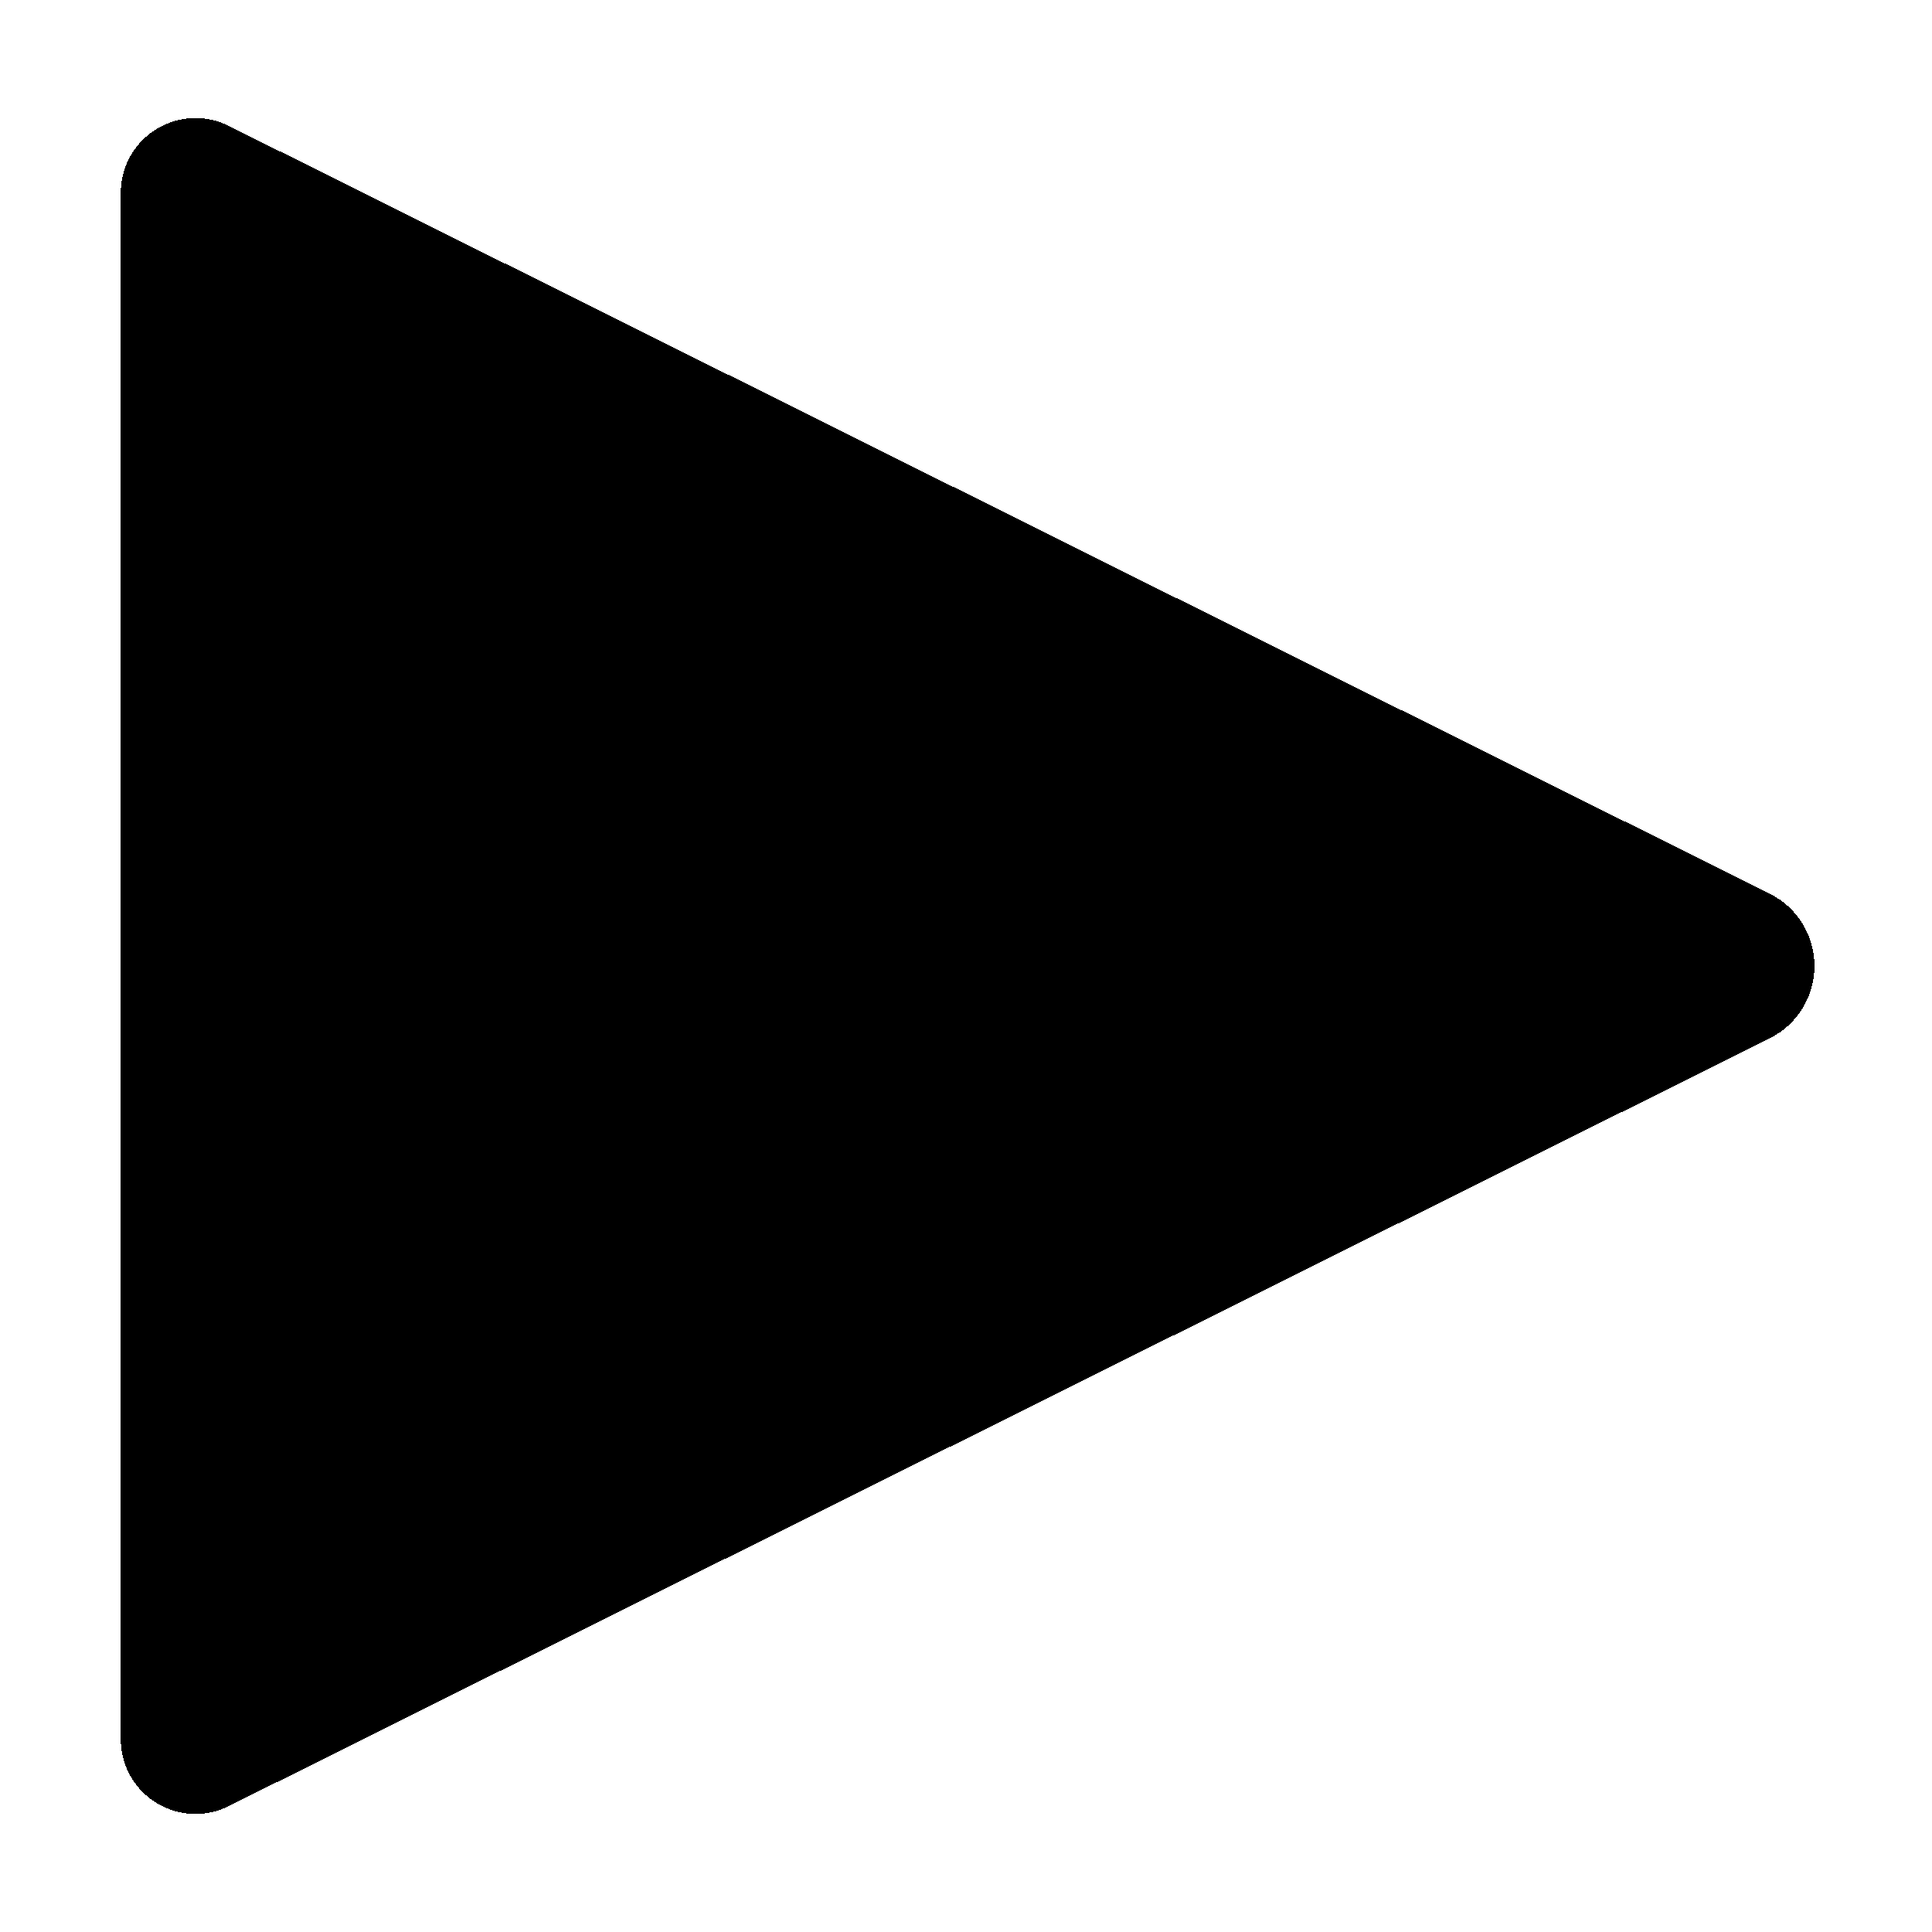
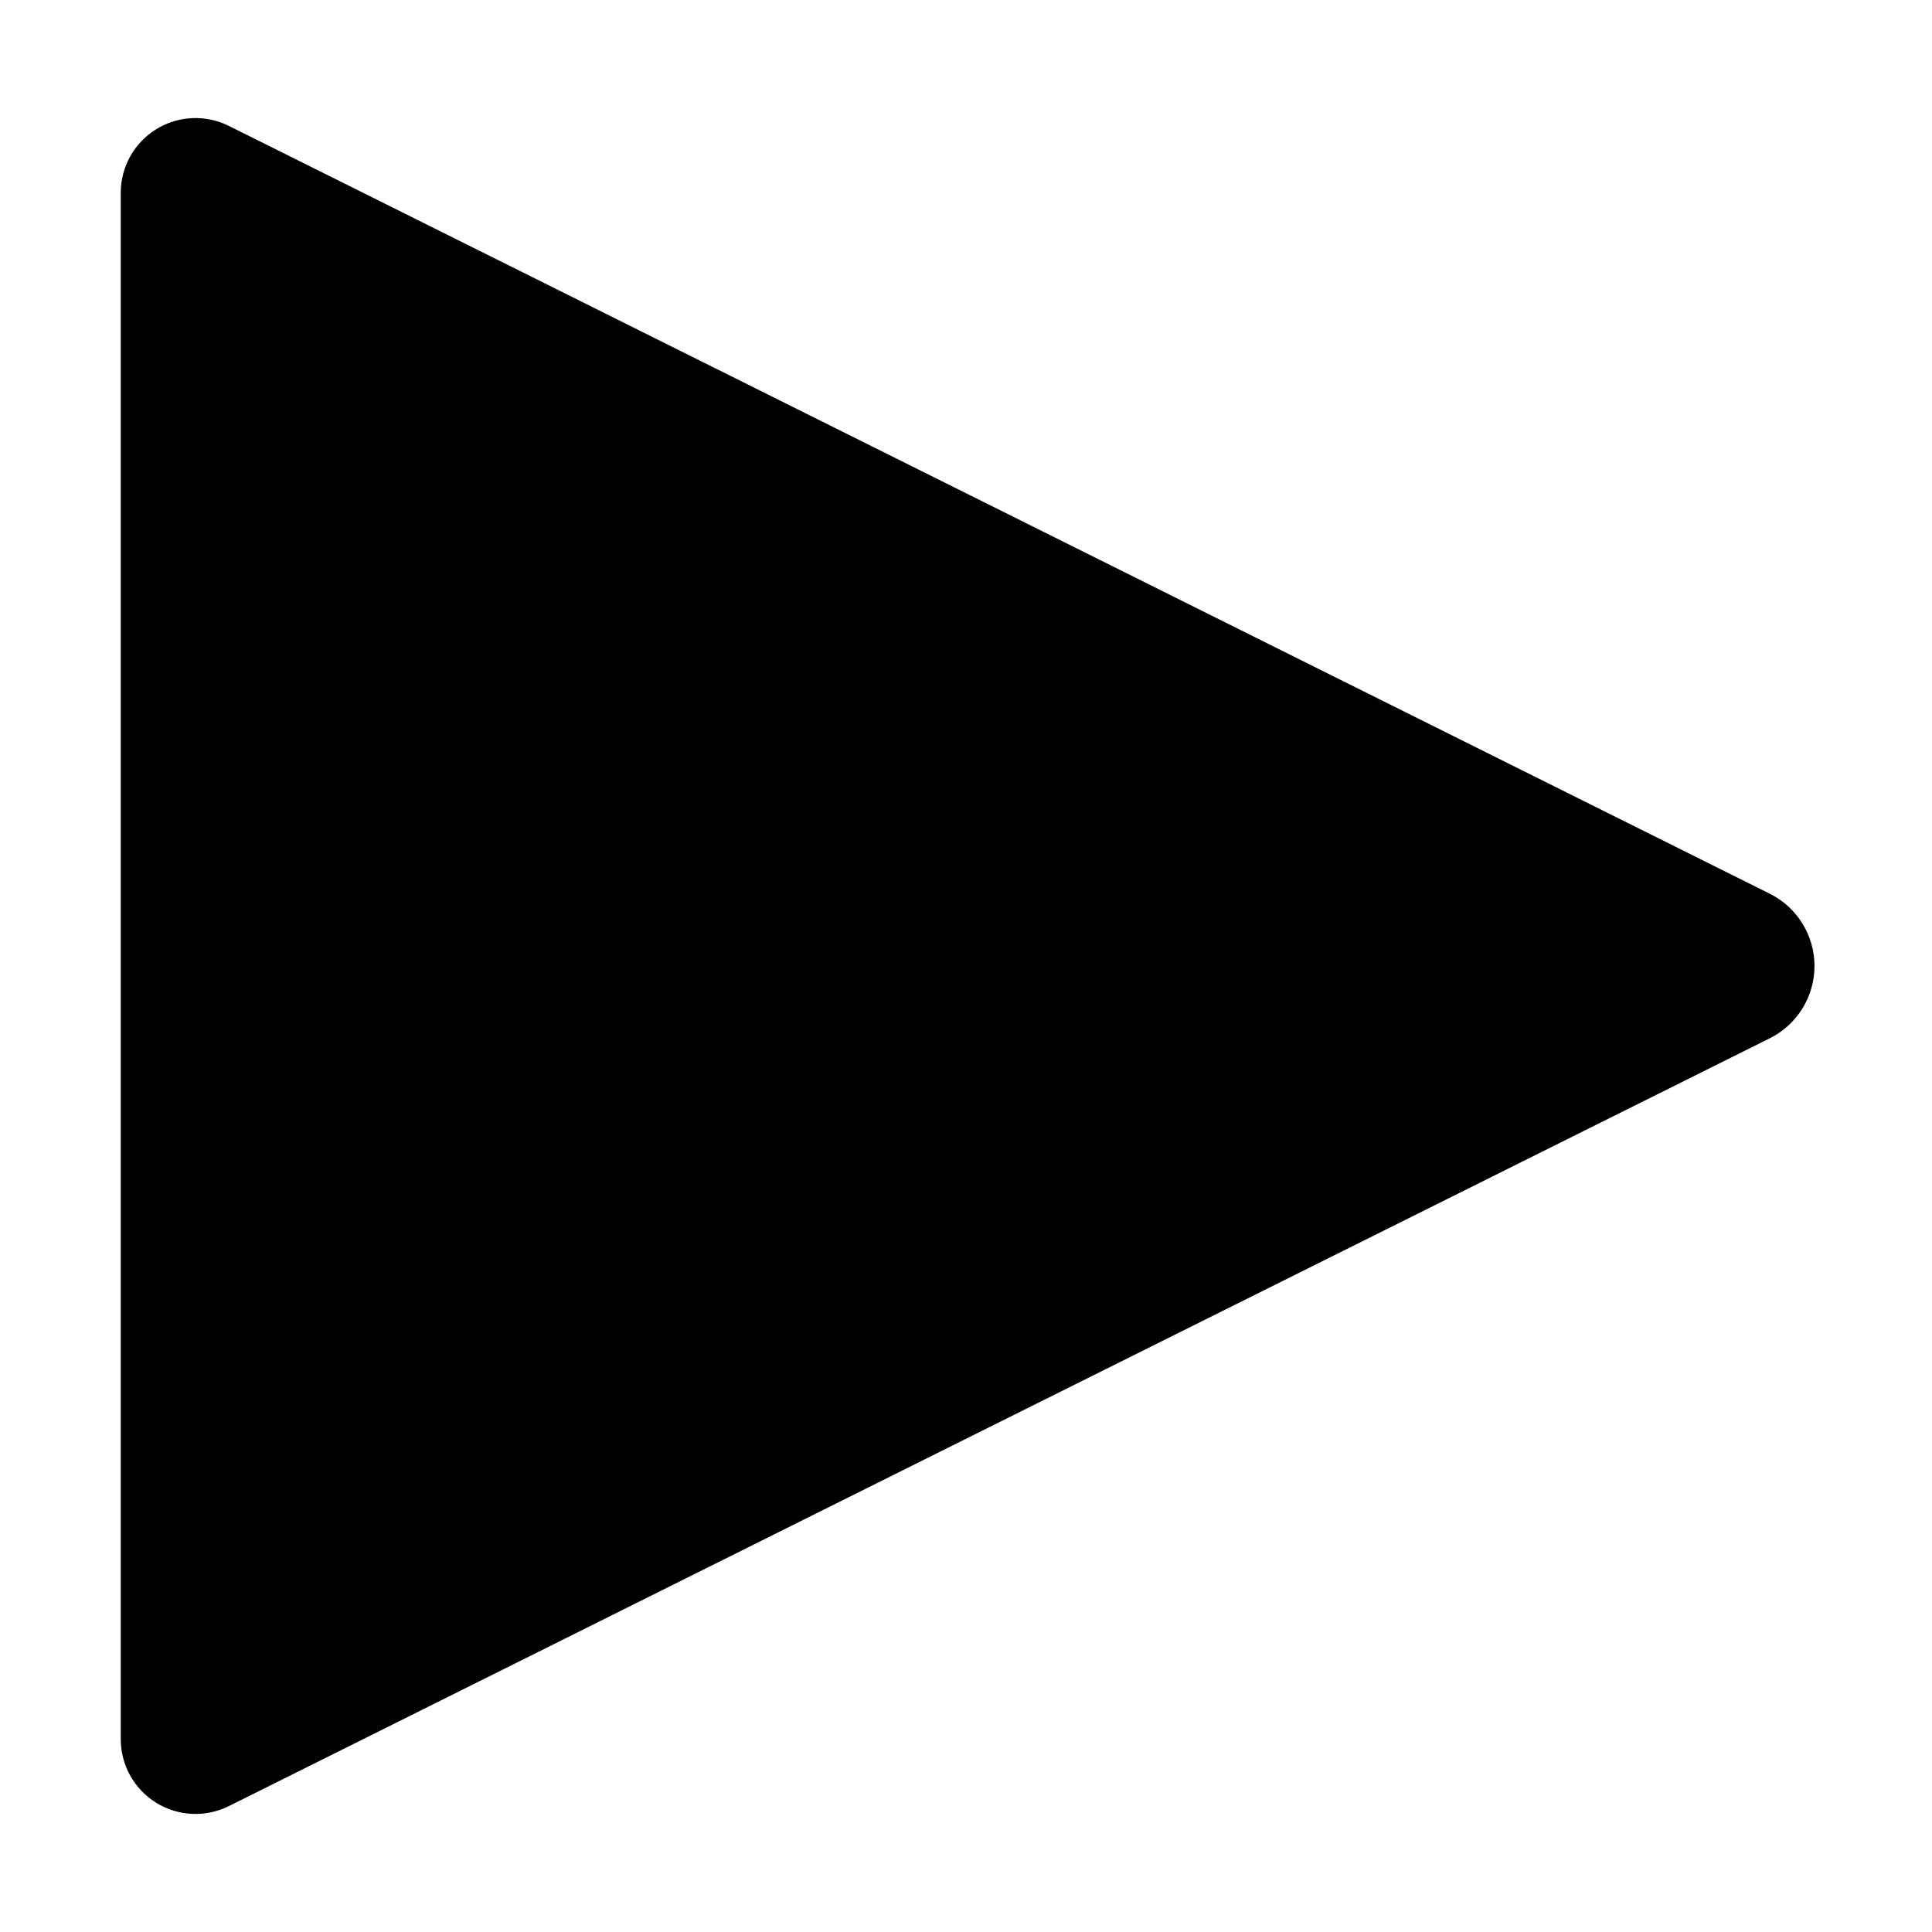
- <svg xmlns="http://www.w3.org/2000/svg" xmlns:xlink="http://www.w3.org/1999/xlink" width="16" height="16" id="svg2" version="1.1" shape-rendering="crispEdges">
+ <svg xmlns="http://www.w3.org/2000/svg" xmlns:xlink="http://www.w3.org/1999/xlink" width="16" height="16" id="svg2" version="1.1">
  <defs id="defs4">
    <linearGradient id="linearGradient5306">
      <stop style="stop-color:#ffffff;stop-opacity:0.099;" offset="0" id="stop5308" />
      <stop style="stop-color:#ffffff;stop-opacity:0;" offset="1" id="stop5310" />
    </linearGradient>
    <linearGradient id="linearGradient5290">
      <stop style="stop-color:#00ffff;stop-opacity:0.098;" offset="0" id="stop5292" />
      <stop id="stop6740" offset="0.5" style="stop-color:#00ff7f;stop-opacity:0.047;" />
      <stop style="stop-color:#00ff00;stop-opacity:0;" offset="1" id="stop5294" />
    </linearGradient>
    <linearGradient id="linearGradient5188">
      <stop style="stop-color:#64b5f6;stop-opacity:0.247;" offset="0" id="stop5198" />
      <stop style="stop-color:#64b5f6;stop-opacity:0;" offset="1" id="stop5192" />
    </linearGradient>
    <linearGradient id="linearGradient3975">
      <stop style="stop-color:#ff5555;stop-opacity:1;" offset="0" id="stop3977" />
    </linearGradient>
    <linearGradient id="linearGradient3969">
      <stop style="stop-color:#87cdde;stop-opacity:1;" offset="0" id="stop3971" />
    </linearGradient>
    <filter id="filter3945" x="0" y="6" width="1.2" style="color-interpolation-filters:sRGB">
      <feDiffuseLighting id="feDiffuseLighting3947" lighting-color="#fdfdfd" surfaceScale="121.495" diffuseConstant="28.448" />
    </filter>
    <filter id="filter3979" style="color-interpolation-filters:sRGB">
      <feFlood flood-opacity="0.2" flood-color="rgb(0,0,0)" result="flood" id="feFlood3981" />
      <feComposite in="flood" in2="SourceGraphic" operator="in" result="composite1" id="feComposite3983" />
      <feGaussianBlur stdDeviation="6" result="blur" id="feGaussianBlur3985" />
      <feOffset dx="0" dy="6" result="offset" id="feOffset3987" />
      <feComposite in="SourceGraphic" in2="offset" operator="over" result="fbSourceGraphic" id="feComposite3989" />
      <feColorMatrix result="fbSourceGraphicAlpha" in="fbSourceGraphic" values="0 0 0 -1 0 0 0 0 -1 0 0 0 0 -1 0 0 0 0 1 0" id="feColorMatrix3991" />
      <feFlood id="feFlood3993" flood-opacity="0.2" flood-color="rgb(0,0,0)" result="flood" in="fbSourceGraphic" />
      <feComposite id="feComposite3995" in2="fbSourceGraphic" in="flood" operator="in" result="composite1" />
      <feGaussianBlur id="feGaussianBlur3997" stdDeviation="6" result="blur" />
      <feOffset id="feOffset3999" dx="0" dy="6" result="offset" />
      <feComposite id="feComposite4001" in2="offset" in="fbSourceGraphic" operator="over" result="composite2" />
    </filter>
    <filter style="color-interpolation-filters:sRGB" id="filter3876">
      <feFlood flood-opacity="0.2" flood-color="rgb(0,0,0)" result="flood" id="feFlood3878" />
      <feComposite in="flood" in2="SourceGraphic" operator="in" result="composite1" id="feComposite3880" />
      <feGaussianBlur stdDeviation="6" result="blur" id="feGaussianBlur3882" />
      <feOffset dx="0" dy="6" result="offset" id="feOffset3884" />
      <feComposite in="SourceGraphic" in2="offset" operator="over" result="fbSourceGraphic" id="feComposite3886" />
      <feColorMatrix result="fbSourceGraphicAlpha" in="fbSourceGraphic" values="0 0 0 -1 0 0 0 0 -1 0 0 0 0 -1 0 0 0 0 1 0" id="feColorMatrix3888" />
      <feFlood id="feFlood3890" flood-opacity="0.397" flood-color="rgb(0,0,0)" result="flood" in="fbSourceGraphic" />
      <feComposite id="feComposite3892" in2="fbSourceGraphic" in="flood" operator="in" result="composite1" />
      <feGaussianBlur id="feGaussianBlur3894" stdDeviation="19.2" result="blur" />
      <feOffset id="feOffset3896" dx="0" dy="6" result="offset" />
      <feComposite id="feComposite3898" in2="offset" in="fbSourceGraphic" operator="over" result="fbSourceGraphic" />
      <feColorMatrix result="fbSourceGraphicAlpha" in="fbSourceGraphic" values="0 0 0 -1 0 0 0 0 -1 0 0 0 0 -1 0 0 0 0 1 0" id="feColorMatrix3900" />
      <feFlood id="feFlood3902" flood-opacity="0.8" flood-color="rgb(0,0,0)" result="flood" in="fbSourceGraphic" />
      <feComposite id="feComposite3904" in2="fbSourceGraphic" in="flood" operator="in" result="composite1" />
      <feGaussianBlur id="feGaussianBlur3906" stdDeviation="19.2" result="blur" />
      <feOffset id="feOffset3908" dx="0" dy="6" result="offset" />
      <feComposite id="feComposite3910" in2="offset" in="fbSourceGraphic" operator="over" result="fbSourceGraphic" />
      <feColorMatrix result="fbSourceGraphicAlpha" in="fbSourceGraphic" values="0 0 0 -1 0 0 0 0 -1 0 0 0 0 -1 0 0 0 0 1 0" id="feColorMatrix3912" />
      <feFlood id="feFlood3914" flood-opacity="0.8" flood-color="rgb(0,0,0)" result="flood" in="fbSourceGraphic" />
      <feComposite id="feComposite3916" in2="fbSourceGraphic" in="flood" operator="in" result="composite1" />
      <feGaussianBlur id="feGaussianBlur3918" stdDeviation="26.1" result="blur" />
      <feOffset id="feOffset3920" dx="0" dy="6" result="offset" />
      <feComposite id="feComposite3922" in2="offset" in="fbSourceGraphic" operator="over" result="fbSourceGraphic" />
      <feColorMatrix result="fbSourceGraphicAlpha" in="fbSourceGraphic" values="0 0 0 -1 0 0 0 0 -1 0 0 0 0 -1 0 0 0 0 1 0" id="feColorMatrix3924" />
      <feFlood id="feFlood3926" flood-opacity="0.8" flood-color="rgb(0,0,0)" result="flood" in="fbSourceGraphic" />
      <feComposite id="feComposite3928" in2="fbSourceGraphic" in="flood" operator="in" result="composite1" />
      <feGaussianBlur id="feGaussianBlur3930" stdDeviation="35.7" result="blur" />
      <feOffset id="feOffset3932" dx="0" dy="6" result="offset" />
      <feComposite id="feComposite3934" in2="offset" in="fbSourceGraphic" operator="over" result="fbSourceGraphic" />
      <feColorMatrix result="fbSourceGraphicAlpha" in="fbSourceGraphic" values="0 0 0 -1 0 0 0 0 -1 0 0 0 0 -1 0 0 0 0 1 0" id="feColorMatrix3936" />
      <feFlood id="feFlood3938" flood-opacity="0.8" flood-color="rgb(0,0,0)" result="flood" in="fbSourceGraphic" />
      <feComposite id="feComposite3940" in2="fbSourceGraphic" in="flood" operator="in" result="composite1" />
      <feGaussianBlur id="feGaussianBlur3942" stdDeviation="6" result="blur" />
      <feOffset id="feOffset3944" dx="0" dy="6" result="offset" />
      <feComposite id="feComposite3946" in2="offset" in="fbSourceGraphic" operator="over" result="fbSourceGraphic" />
      <feColorMatrix result="fbSourceGraphicAlpha" in="fbSourceGraphic" values="0 0 0 -1 0 0 0 0 -1 0 0 0 0 -1 0 0 0 0 1 0" id="feColorMatrix3948" />
      <feFlood id="feFlood3950" flood-opacity="0.8" flood-color="rgb(0,0,0)" result="flood" in="fbSourceGraphic" />
      <feComposite id="feComposite3952" in2="fbSourceGraphic" in="flood" operator="in" result="composite1" />
      <feGaussianBlur id="feGaussianBlur3954" stdDeviation="21.7" result="blur" />
      <feOffset id="feOffset3956" dx="0" dy="6" result="offset" />
      <feComposite id="feComposite3958" in2="offset" in="fbSourceGraphic" operator="over" result="fbSourceGraphic" />
      <feColorMatrix result="fbSourceGraphicAlpha" in="fbSourceGraphic" values="0 0 0 -1 0 0 0 0 -1 0 0 0 0 -1 0 0 0 0 1 0" id="feColorMatrix3960" />
      <feFlood id="feFlood3962" flood-opacity="0.8" flood-color="rgb(0,0,0)" result="flood" in="fbSourceGraphic" />
      <feComposite id="feComposite3964" in2="fbSourceGraphic" in="flood" operator="in" result="composite1" />
      <feGaussianBlur id="feGaussianBlur3966" stdDeviation="21.7" result="blur" />
      <feOffset id="feOffset3968" dx="0" dy="1.9" result="offset" />
      <feComposite id="feComposite3970" in2="offset" in="fbSourceGraphic" operator="over" result="fbSourceGraphic" />
      <feColorMatrix result="fbSourceGraphicAlpha" in="fbSourceGraphic" values="0 0 0 -1 0 0 0 0 -1 0 0 0 0 -1 0 0 0 0 1 0" id="feColorMatrix3972" />
      <feFlood id="feFlood3974" flood-opacity="0.8" flood-color="rgb(0,0,0)" result="flood" in="fbSourceGraphic" />
      <feComposite id="feComposite3976" in2="fbSourceGraphic" in="flood" operator="in" result="composite1" />
      <feGaussianBlur id="feGaussianBlur3978" stdDeviation="21.7" result="blur" />
      <feOffset id="feOffset3980" dx="3.6" dy="1.9" result="offset" />
      <feComposite id="feComposite3982" in2="offset" in="fbSourceGraphic" operator="over" result="fbSourceGraphic" />
      <feColorMatrix result="fbSourceGraphicAlpha" in="fbSourceGraphic" values="0 0 0 -1 0 0 0 0 -1 0 0 0 0 -1 0 0 0 0 1 0" id="feColorMatrix3984" />
      <feFlood id="feFlood3986" flood-opacity="0.8" flood-color="rgb(0,0,0)" result="flood" in="fbSourceGraphic" />
      <feComposite id="feComposite3988" in2="fbSourceGraphic" in="flood" operator="in" result="composite1" />
      <feGaussianBlur id="feGaussianBlur3990" stdDeviation="21.7" result="blur" />
      <feOffset id="feOffset3992" dx="9.6" dy="1.9" result="offset" />
      <feComposite id="feComposite3994" in2="offset" in="fbSourceGraphic" operator="over" result="fbSourceGraphic" />
      <feColorMatrix result="fbSourceGraphicAlpha" in="fbSourceGraphic" values="0 0 0 -1 0 0 0 0 -1 0 0 0 0 -1 0 0 0 0 1 0" id="feColorMatrix3996" />
      <feFlood id="feFlood3998" flood-opacity="0.8" flood-color="rgb(0,0,0)" result="flood" in="fbSourceGraphic" />
      <feComposite id="feComposite4000" in2="fbSourceGraphic" in="flood" operator="in" result="composite1" />
      <feGaussianBlur id="feGaussianBlur4002" stdDeviation="21.7" result="blur" />
      <feOffset id="feOffset4004" dx="1.2" dy="1.9" result="offset" />
      <feComposite id="feComposite4006" in2="offset" in="fbSourceGraphic" operator="over" result="fbSourceGraphic" />
      <feColorMatrix result="fbSourceGraphicAlpha" in="fbSourceGraphic" values="0 0 0 -1 0 0 0 0 -1 0 0 0 0 -1 0 0 0 0 1 0" id="feColorMatrix4008" />
      <feFlood id="feFlood4010" flood-opacity="0.8" flood-color="rgb(0,0,0)" result="flood" in="fbSourceGraphic" />
      <feComposite id="feComposite4012" in2="fbSourceGraphic" in="flood" operator="in" result="composite1" />
      <feGaussianBlur id="feGaussianBlur4014" stdDeviation="21.7" result="blur" />
      <feOffset id="feOffset4016" dx="-1.4" dy="1.9" result="offset" />
      <feComposite id="feComposite4018" in2="offset" in="fbSourceGraphic" operator="over" result="fbSourceGraphic" />
      <feColorMatrix result="fbSourceGraphicAlpha" in="fbSourceGraphic" values="0 0 0 -1 0 0 0 0 -1 0 0 0 0 -1 0 0 0 0 1 0" id="feColorMatrix4020" />
      <feFlood id="feFlood4022" flood-opacity="0.8" flood-color="rgb(0,0,0)" result="flood" in="fbSourceGraphic" />
      <feComposite id="feComposite4024" in2="fbSourceGraphic" in="flood" operator="in" result="composite1" />
      <feGaussianBlur id="feGaussianBlur4026" stdDeviation="21.7" result="blur" />
      <feOffset id="feOffset4028" dx="0.3" dy="1.9" result="offset" />
      <feComposite id="feComposite4030" in2="offset" in="fbSourceGraphic" operator="over" result="fbSourceGraphic" />
      <feColorMatrix result="fbSourceGraphicAlpha" in="fbSourceGraphic" values="0 0 0 -1 0 0 0 0 -1 0 0 0 0 -1 0 0 0 0 1 0" id="feColorMatrix4032" />
      <feFlood id="feFlood4034" flood-opacity="0.8" flood-color="rgb(0,0,0)" result="flood" in="fbSourceGraphic" />
      <feComposite id="feComposite4036" in2="fbSourceGraphic" in="flood" operator="in" result="composite1" />
      <feGaussianBlur id="feGaussianBlur4038" stdDeviation="21.7" result="blur" />
      <feOffset id="feOffset4040" dx="-8.04912e-16" dy="1.9" result="offset" />
      <feComposite id="feComposite4042" in2="offset" in="fbSourceGraphic" operator="over" result="fbSourceGraphic" />
      <feColorMatrix result="fbSourceGraphicAlpha" in="fbSourceGraphic" values="0 0 0 -1 0 0 0 0 -1 0 0 0 0 -1 0 0 0 0 1 0" id="feColorMatrix4044" />
      <feFlood id="feFlood4046" flood-opacity="0.8" flood-color="rgb(0,0,0)" result="flood" in="fbSourceGraphic" />
      <feComposite id="feComposite4048" in2="fbSourceGraphic" in="flood" operator="in" result="composite1" />
      <feGaussianBlur id="feGaussianBlur4050" stdDeviation="21.7" result="blur" />
      <feOffset id="feOffset4052" dx="-8.04912e-16" dy="3.6" result="offset" />
      <feComposite id="feComposite4054" in2="offset" in="fbSourceGraphic" operator="over" result="fbSourceGraphic" />
      <feColorMatrix result="fbSourceGraphicAlpha" in="fbSourceGraphic" values="0 0 0 -1 0 0 0 0 -1 0 0 0 0 -1 0 0 0 0 1 0" id="feColorMatrix4056" />
      <feFlood id="feFlood4058" flood-opacity="0.8" flood-color="rgb(0,0,0)" result="flood" in="fbSourceGraphic" />
      <feComposite id="feComposite4060" in2="fbSourceGraphic" in="flood" operator="in" result="composite1" />
      <feGaussianBlur id="feGaussianBlur4062" stdDeviation="6" result="blur" />
      <feOffset id="feOffset4064" dx="-8.04912e-16" dy="3.6" result="offset" />
      <feComposite id="feComposite4066" in2="offset" in="fbSourceGraphic" operator="over" result="fbSourceGraphic" />
      <feColorMatrix result="fbSourceGraphicAlpha" in="fbSourceGraphic" values="0 0 0 -1 0 0 0 0 -1 0 0 0 0 -1 0 0 0 0 1 0" id="feColorMatrix4080" />
      <feFlood id="feFlood4082" flood-opacity="0.8" flood-color="rgb(0,0,0)" result="flood" in="fbSourceGraphic" />
      <feComposite id="feComposite4084" in2="fbSourceGraphic" in="flood" operator="in" result="composite1" />
      <feGaussianBlur id="feGaussianBlur4086" stdDeviation="6" result="blur" />
      <feOffset id="feOffset4088" dx="-8.04912e-16" dy="3.6" result="offset" />
      <feComposite id="feComposite4090" in2="offset" in="fbSourceGraphic" operator="over" result="fbSourceGraphic" />
      <feColorMatrix result="fbSourceGraphicAlpha" in="fbSourceGraphic" values="0 0 0 -1 0 0 0 0 -1 0 0 0 0 -1 0 0 0 0 1 0" id="feColorMatrix4092" />
      <feFlood id="feFlood4094" flood-opacity="0.8" flood-color="rgb(0,0,0)" result="flood" in="fbSourceGraphic" />
      <feComposite id="feComposite4096" in2="fbSourceGraphic" in="flood" operator="in" result="composite1" />
      <feGaussianBlur id="feGaussianBlur4098" stdDeviation="6" result="blur" />
      <feOffset id="feOffset4100" dx="-8.04912e-16" dy="7.7" result="offset" />
      <feComposite id="feComposite4102" in2="offset" in="fbSourceGraphic" operator="over" result="fbSourceGraphic" />
      <feColorMatrix result="fbSourceGraphicAlpha" in="fbSourceGraphic" values="0 0 0 -1 0 0 0 0 -1 0 0 0 0 -1 0 0 0 0 1 0" id="feColorMatrix4104" />
      <feFlood id="feFlood4106" flood-opacity="0.8" flood-color="rgb(0,0,0)" result="flood" in="fbSourceGraphic" />
      <feComposite id="feComposite4108" in2="fbSourceGraphic" in="flood" operator="in" result="composite1" />
      <feGaussianBlur id="feGaussianBlur4110" stdDeviation="6" result="blur" />
      <feOffset id="feOffset4112" dx="-8.04912e-16" dy="11.6" result="offset" />
      <feComposite id="feComposite4114" in2="offset" in="fbSourceGraphic" operator="over" result="fbSourceGraphic" />
      <feColorMatrix result="fbSourceGraphicAlpha" in="fbSourceGraphic" values="0 0 0 -1 0 0 0 0 -1 0 0 0 0 -1 0 0 0 0 1 0" id="feColorMatrix4116" />
      <feFlood id="feFlood4118" flood-opacity="0.5" flood-color="rgb(0,0,0)" result="flood" in="fbSourceGraphic" />
      <feComposite id="feComposite4120" in2="fbSourceGraphic" in="flood" operator="in" result="composite1" />
      <feGaussianBlur id="feGaussianBlur4122" stdDeviation="6" result="blur" />
      <feOffset id="feOffset4124" dx="-8.04912e-16" dy="11.6" result="offset" />
      <feComposite id="feComposite4126" in2="offset" in="fbSourceGraphic" operator="over" result="fbSourceGraphic" />
      <feColorMatrix result="fbSourceGraphicAlpha" in="fbSourceGraphic" values="0 0 0 -1 0 0 0 0 -1 0 0 0 0 -1 0 0 0 0 1 0" id="feColorMatrix4128" />
      <feFlood id="feFlood4130" flood-opacity="0.3" flood-color="rgb(0,0,0)" result="flood" in="fbSourceGraphic" />
      <feComposite id="feComposite4132" in2="fbSourceGraphic" in="flood" operator="in" result="composite1" />
      <feGaussianBlur id="feGaussianBlur4134" stdDeviation="6" result="blur" />
      <feOffset id="feOffset4136" dx="-8.04912e-16" dy="11.6" result="offset" />
      <feComposite id="feComposite4138" in2="offset" in="fbSourceGraphic" operator="over" result="fbSourceGraphic" />
      <feColorMatrix result="fbSourceGraphicAlpha" in="fbSourceGraphic" values="0 0 0 -1 0 0 0 0 -1 0 0 0 0 -1 0 0 0 0 1 0" id="feColorMatrix4140" />
      <feFlood id="feFlood4142" flood-opacity="0.2" flood-color="rgb(0,0,0)" result="flood" in="fbSourceGraphic" />
      <feComposite id="feComposite4144" in2="fbSourceGraphic" in="flood" operator="in" result="composite1" />
      <feGaussianBlur id="feGaussianBlur4146" stdDeviation="6" result="blur" />
      <feOffset id="feOffset4148" dx="-8.04912e-16" dy="11.6" result="offset" />
      <feComposite id="feComposite4150" in2="offset" in="fbSourceGraphic" operator="over" result="fbSourceGraphic" />
      <feColorMatrix result="fbSourceGraphicAlpha" in="fbSourceGraphic" values="0 0 0 -1 0 0 0 0 -1 0 0 0 0 -1 0 0 0 0 1 0" id="feColorMatrix4152" />
      <feFlood id="feFlood4154" flood-opacity="0.2" flood-color="rgb(0,0,0)" result="flood" in="fbSourceGraphic" />
      <feComposite id="feComposite4156" in2="fbSourceGraphic" in="flood" operator="in" result="composite1" />
      <feGaussianBlur id="feGaussianBlur4158" stdDeviation="6" result="blur" />
      <feOffset id="feOffset4160" dx="-8.04912e-16" dy="11.6" result="offset" />
      <feComposite id="feComposite4162" in2="offset" in="fbSourceGraphic" operator="over" result="fbSourceGraphic" />
      <feColorMatrix result="fbSourceGraphicAlpha" in="fbSourceGraphic" values="0 0 0 -1 0 0 0 0 -1 0 0 0 0 -1 0 0 0 0 1 0" id="feColorMatrix4164" />
      <feFlood id="feFlood4166" flood-opacity="0.2" flood-color="rgb(0,0,0)" result="flood" in="fbSourceGraphic" />
      <feComposite id="feComposite4168" in2="fbSourceGraphic" in="flood" operator="in" result="composite1" />
      <feGaussianBlur id="feGaussianBlur4170" stdDeviation="6" result="blur" />
      <feOffset id="feOffset4172" dx="-8.04912e-16" dy="6" result="offset" />
      <feComposite id="feComposite4174" in2="offset" in="fbSourceGraphic" operator="over" result="composite2" />
    </filter>
    <filter id="filter4522" style="color-interpolation-filters:sRGB">
      <feGaussianBlur stdDeviation="3" id="feGaussianBlur4524" />
      <feColorMatrix result="fbSourceGraphic" values="1 0 0 0 0 0 1 0 0 0 0 0 1 0 0 0 0 0 6 -2.5 " id="feColorMatrix4526" />
    </filter>
    <filter id="filter4576" style="color-interpolation-filters:sRGB">
      <feGaussianBlur stdDeviation="3" id="feGaussianBlur4578" />
      <feColorMatrix result="fbSourceGraphic" values="1 0 0 0 0 0 1 0 0 0 0 0 1 0 0 0 0 0 6 -2.5 " id="feColorMatrix4580" />
    </filter>
    <filter id="filter4576-0" style="color-interpolation-filters:sRGB">
      <feGaussianBlur stdDeviation="3" id="feGaussianBlur4578-8" />
      <feColorMatrix result="fbSourceGraphic" values="1 0 0 0 0 0 1 0 0 0 0 0 1 0 0 0 0 0 6 -2.5 " id="feColorMatrix4580-0" />
    </filter>
    <filter id="filter4576-0-0" style="color-interpolation-filters:sRGB">
      <feGaussianBlur stdDeviation="3" id="feGaussianBlur4578-8-5" />
      <feColorMatrix result="fbSourceGraphic" values="1 0 0 0 0 0 1 0 0 0 0 0 1 0 0 0 0 0 6 -2.5 " id="feColorMatrix4580-0-2" />
    </filter>
    <filter id="filter4576-0-0-4" style="color-interpolation-filters:sRGB">
      <feGaussianBlur stdDeviation="3" id="feGaussianBlur4578-8-5-2" />
      <feColorMatrix result="fbSourceGraphic" values="1 0 0 0 0 0 1 0 0 0 0 0 1 0 0 0 0 0 6 -2.5 " id="feColorMatrix4580-0-2-7" />
    </filter>
    <radialGradient xlink:href="#linearGradient5306" id="radialGradient5296" cx="9" cy="1032.112" fx="9" fy="1032.112" r="10.125" gradientUnits="userSpaceOnUse" gradientTransform="matrix(1.944444,0,0,1.944447,-13.5625,-977.5881)" />
    <linearGradient xlink:href="#linearGradient5306" id="linearGradient5312" x1="-15.75" y1="1029.3" x2="23.625" y2="1029.3" gradientUnits="userSpaceOnUse" />
    <linearGradient id="linearGradient3783-1">
      <stop id="stop3785-2" offset="0" style="stop-color:#1e94d3;stop-opacity:1;" />
      <stop style="stop-color:#1e94d3;stop-opacity:1;" offset="1" id="stop3803-6" />
    </linearGradient>
    <linearGradient gradientUnits="userSpaceOnUse" y2="50" x2="30" y1="90" x1="-10" id="linearGradient3827-7" xlink:href="#linearGradient3783-1" />
    <linearGradient gradientUnits="userSpaceOnUse" y2="50" x2="30" y1="90" x1="-10" id="linearGradient3827" xlink:href="#linearGradient3783" />
    <linearGradient id="linearGradient3783">
      <stop id="stop3785" offset="0" style="stop-color:#1e94d3;stop-opacity:1;" />
      <stop style="stop-color:#1e94d3;stop-opacity:1;" offset="1" id="stop3803" />
    </linearGradient>
    <linearGradient id="linearGradient3821">
      <stop id="stop3823" offset="0" style="stop-color:#37aee2;stop-opacity:1;" />
      <stop id="stop3825" offset="1" style="stop-color:#1e96c8;stop-opacity:1;" />
    </linearGradient>
    <linearGradient id="linearGradient3829">
      <stop style="stop-color:#1f96d4;stop-opacity:1;" offset="0" id="stop3831" />
      <stop style="stop-color:#37aee2;stop-opacity:1;" offset="1" id="stop3833" />
    </linearGradient>
    <linearGradient id="linearGradient3877">
      <stop id="stop3879" offset="0" style="stop-color:#eff7fc;stop-opacity:1;" />
      <stop id="stop3881" offset="1" style="stop-color:#ffffff;stop-opacity:1;" />
    </linearGradient>
    <linearGradient id="linearGradient3689">
      <stop id="stop3691" offset="0" style="stop-color:#f68000;stop-opacity:1;" />
      <stop id="stop3693" offset="1" style="stop-color:#fd9800;stop-opacity:1;" />
    </linearGradient>
    <linearGradient id="linearGradient3675">
      <stop id="stop3677" offset="0" style="stop-color:#ffb900;stop-opacity:1;" />
      <stop id="stop3679" offset="1" style="stop-color:#ffd76b;stop-opacity:1;" />
    </linearGradient>
    <linearGradient y2="463.262" x2="412.23" y1="461.921" x1="-113.893" gradientUnits="userSpaceOnUse" id="linearGradient3840" xlink:href="#linearGradient3675" />
    <linearGradient id="linearGradient3634">
      <stop style="stop-color:#7a8288;stop-opacity:1;" offset="0" id="stop3636" />
      <stop id="stop3638" offset="0.076" style="stop-color:#9fa3a7;stop-opacity:1;" />
      <stop style="stop-color:#7d858b;stop-opacity:1;" offset="1" id="stop3640" />
    </linearGradient>
    <linearGradient y2="12.703" x2="151.346" y1="-0.642" x1="107.209" gradientTransform="matrix(0.2822222,0,0,0.2822222,-0.1398399,-0.01181449)" gradientUnits="userSpaceOnUse" id="linearGradient3838" xlink:href="#linearGradient3634" />
    <linearGradient id="linearGradient3712">
      <stop id="stop3714" offset="0" style="stop-color:#a1abb2;stop-opacity:1;" />
      <stop style="stop-color:#eaeced;stop-opacity:1;" offset="0.148" id="stop3720" />
      <stop id="stop3716" offset="1" style="stop-color:#c6ccd0;stop-opacity:1;" />
    </linearGradient>
    <linearGradient y2="27.389" x2="164.759" y1="12.641" x1="104.886" gradientUnits="userSpaceOnUse" id="linearGradient3836" xlink:href="#linearGradient3712" />
    <linearGradient id="linearGradient3702">
      <stop id="stop3704" offset="0" style="stop-color:#7a8288;stop-opacity:1;" />
      <stop style="stop-color:#9fa3a7;stop-opacity:1;" offset="0.529" id="stop3710" />
      <stop id="stop3706" offset="1" style="stop-color:#7d858b;stop-opacity:1;" />
    </linearGradient>
    <linearGradient y2="268.415" x2="334.031" y1="252.484" x1="18.875" gradientUnits="userSpaceOnUse" id="linearGradient3834" xlink:href="#linearGradient3702" />
    <linearGradient id="linearGradient3626">
      <stop style="stop-color:#a1abb2;stop-opacity:1;" offset="0" id="stop3628" />
      <stop id="stop3630" offset="0.083" style="stop-color:#eaeced;stop-opacity:1;" />
      <stop style="stop-color:#c6ccd0;stop-opacity:1;" offset="1" id="stop3632" />
    </linearGradient>
    <linearGradient y2="290.7" x2="278.432" y1="228.6" x1="44.104" gradientUnits="userSpaceOnUse" id="linearGradient3832" xlink:href="#linearGradient3626" />
    <linearGradient id="linearGradient3646">
      <stop id="stop3648" offset="0" style="stop-color:#f48200;stop-opacity:0;" />
      <stop style="stop-color:#f48200;stop-opacity:0.728;" offset="0.589" id="stop3654" />
      <stop id="stop3658" offset="0.816" style="stop-color:#cc5f00;stop-opacity:1;" />
      <stop id="stop3650" offset="1" style="stop-color:#a43d00;stop-opacity:1;" />
    </linearGradient>
    <linearGradient y2="55.356" x2="261.622" y1="70.105" x1="115.202" gradientUnits="userSpaceOnUse" id="linearGradient3830" xlink:href="#linearGradient3646" />
    <linearGradient id="linearGradient3668">
      <stop style="stop-color:#9b4400;stop-opacity:1;" offset="0" id="stop3670" />
      <stop style="stop-color:#e56300;stop-opacity:1;" offset="1" id="stop3672" />
    </linearGradient>
    <linearGradient y2="108.988" x2="93.522" y1="102.284" x1="64.751" gradientUnits="userSpaceOnUse" id="linearGradient3828" xlink:href="#linearGradient3668" />
    <linearGradient id="linearGradient3649">
      <stop id="stop3651" offset="0" style="stop-color:#e26400;stop-opacity:1;" />
      <stop id="stop3653" offset="1" style="stop-color:#ffb900;stop-opacity:1;" />
    </linearGradient>
    <linearGradient y2="125.316" x2="44.376" y1="100.342" x1="40.775" gradientTransform="matrix(1,0,0,1.020233,0,-1.423461)" gradientUnits="userSpaceOnUse" id="linearGradient3826" xlink:href="#linearGradient3649" />
    <linearGradient id="linearGradient3689-2">
      <stop id="stop3691-2" offset="0" style="stop-color:#f68000;stop-opacity:1;" />
      <stop id="stop3693-3" offset="1" style="stop-color:#fd9800;stop-opacity:1;" />
    </linearGradient>
    <linearGradient id="linearGradient3675-8">
      <stop id="stop3677-4" offset="0" style="stop-color:#ffb900;stop-opacity:1;" />
      <stop id="stop3679-7" offset="1" style="stop-color:#ffd76b;stop-opacity:1;" />
    </linearGradient>
    <linearGradient y2="463.262" x2="412.23" y1="461.921" x1="-113.893" gradientUnits="userSpaceOnUse" id="linearGradient3840-4" xlink:href="#linearGradient3675-8" />
    <linearGradient id="linearGradient3634-7">
      <stop style="stop-color:#7a8288;stop-opacity:1;" offset="0" id="stop3636-4" />
      <stop id="stop3638-6" offset="0.076" style="stop-color:#9fa3a7;stop-opacity:1;" />
      <stop style="stop-color:#7d858b;stop-opacity:1;" offset="1" id="stop3640-9" />
    </linearGradient>
    <linearGradient y2="12.703" x2="151.346" y1="-0.642" x1="107.209" gradientTransform="matrix(0.2822222,0,0,0.2822222,-0.1398399,-0.01181449)" gradientUnits="userSpaceOnUse" id="linearGradient3838-1" xlink:href="#linearGradient3634-7" />
    <linearGradient id="linearGradient3712-7">
      <stop id="stop3714-7" offset="0" style="stop-color:#a1abb2;stop-opacity:1;" />
      <stop style="stop-color:#eaeced;stop-opacity:1;" offset="0.148" id="stop3720-2" />
      <stop id="stop3716-3" offset="1" style="stop-color:#c6ccd0;stop-opacity:1;" />
    </linearGradient>
    <linearGradient y2="27.389" x2="164.759" y1="12.641" x1="104.886" gradientUnits="userSpaceOnUse" id="linearGradient3836-7" xlink:href="#linearGradient3712-7" />
    <linearGradient id="linearGradient3702-3">
      <stop id="stop3704-5" offset="0" style="stop-color:#7a8288;stop-opacity:1;" />
      <stop style="stop-color:#9fa3a7;stop-opacity:1;" offset="0.529" id="stop3710-4" />
      <stop id="stop3706-4" offset="1" style="stop-color:#7d858b;stop-opacity:1;" />
    </linearGradient>
    <linearGradient y2="268.415" x2="334.031" y1="252.484" x1="18.875" gradientUnits="userSpaceOnUse" id="linearGradient3834-9" xlink:href="#linearGradient3702-3" />
    <linearGradient id="linearGradient3626-6">
      <stop style="stop-color:#a1abb2;stop-opacity:1;" offset="0" id="stop3628-0" />
      <stop id="stop3630-5" offset="0.083" style="stop-color:#eaeced;stop-opacity:1;" />
      <stop style="stop-color:#c6ccd0;stop-opacity:1;" offset="1" id="stop3632-7" />
    </linearGradient>
    <linearGradient y2="290.7" x2="278.432" y1="228.6" x1="44.104" gradientUnits="userSpaceOnUse" id="linearGradient3832-3" xlink:href="#linearGradient3626-6" />
    <linearGradient id="linearGradient3646-6">
      <stop id="stop3648-6" offset="0" style="stop-color:#f48200;stop-opacity:0;" />
      <stop style="stop-color:#f48200;stop-opacity:0.728;" offset="0.589" id="stop3654-6" />
      <stop id="stop3658-4" offset="0.816" style="stop-color:#cc5f00;stop-opacity:1;" />
      <stop id="stop3650-0" offset="1" style="stop-color:#a43d00;stop-opacity:1;" />
    </linearGradient>
    <linearGradient y2="55.356" x2="261.622" y1="70.105" x1="115.202" gradientUnits="userSpaceOnUse" id="linearGradient3830-6" xlink:href="#linearGradient3646-6" />
    <linearGradient id="linearGradient3668-5">
      <stop style="stop-color:#9b4400;stop-opacity:1;" offset="0" id="stop3670-3" />
      <stop style="stop-color:#e56300;stop-opacity:1;" offset="1" id="stop3672-2" />
    </linearGradient>
    <linearGradient y2="108.988" x2="93.522" y1="102.284" x1="64.751" gradientUnits="userSpaceOnUse" id="linearGradient3828-1" xlink:href="#linearGradient3668-5" />
    <linearGradient id="linearGradient3649-3">
      <stop id="stop3651-9" offset="0" style="stop-color:#e26400;stop-opacity:1;" />
      <stop id="stop3653-7" offset="1" style="stop-color:#ffb900;stop-opacity:1;" />
    </linearGradient>
    <linearGradient y2="125.316" x2="44.376" y1="100.342" x1="40.775" gradientTransform="matrix(1,0,0,1.020233,0,-1.423461)" gradientUnits="userSpaceOnUse" id="linearGradient3826-1" xlink:href="#linearGradient3649-3" />
    <linearGradient id="linearGradient2460" y2="44.984" gradientUnits="userSpaceOnUse" x2="19.36" y1="21.031" x1="19.245">
      <stop id="stop3602" style="stop-color:#fafafa;stop-opacity:1;" offset="0" />
      <stop id="stop3604" style="stop-color:#f0f0f0;stop-opacity:1;" offset="1" />
    </linearGradient>
    <linearGradient xlink:href="#linearGradient2460" id="linearGradient3157" gradientUnits="userSpaceOnUse" gradientTransform="matrix(12.10256,0,0,12.10256,-34.46825,-46.18711)" x1="18.93" y1="6.295" x2="19.36" y2="36.644" />
    <linearGradient id="linearGradient5479-2">
      <stop id="stop5481-7" offset="0" style="stop-color:#be5300;stop-opacity:1;" />
      <stop style="stop-color:#f07300;stop-opacity:1" offset="0.763" id="stop5483-4" />
      <stop id="stop5485-2" offset="1" style="stop-color:#e67700;stop-opacity:1;" />
    </linearGradient>
    <linearGradient y2="134.644" x2="128.507" y1="101.118" x1="4.11" gradientTransform="matrix(1.235159,0,0,1.235159,262.2571,326.9873)" gradientUnits="userSpaceOnUse" id="linearGradient3900" xlink:href="#linearGradient5479-2" />
    <linearGradient id="linearGradient5479-6">
      <stop style="stop-color:#be5300;stop-opacity:1;" offset="0" id="stop5481-6" />
      <stop id="stop5483-0" offset="0.763" style="stop-color:#f07300;stop-opacity:1" />
      <stop style="stop-color:#e67700;stop-opacity:1;" offset="1" id="stop5485-5" />
    </linearGradient>
    <linearGradient xlink:href="#linearGradient5479-6" id="linearGradient5467-1" gradientUnits="userSpaceOnUse" gradientTransform="matrix(1.235159,0,0,1.235159,262.2571,326.9873)" x1="4.11" y1="101.118" x2="128.507" y2="134.644" />
    <linearGradient id="linearGradient5447">
      <stop id="stop5451" offset="0" style="stop-color:#e66e00;stop-opacity:1;" />
      <stop style="stop-color:#e67700;stop-opacity:1;" offset="1" id="stop5453" />
    </linearGradient>
    <linearGradient id="linearGradient5479">
      <stop style="stop-color:#be5300;stop-opacity:1;" offset="0" id="stop5481" />
      <stop id="stop5483" offset="0.763" style="stop-color:#f07300;stop-opacity:1" />
      <stop style="stop-color:#e67700;stop-opacity:1;" offset="1" id="stop5485" />
    </linearGradient>
    <linearGradient xlink:href="#linearGradient5479" id="linearGradient5467" gradientUnits="userSpaceOnUse" gradientTransform="matrix(1.235159,0,0,1.235159,262.2571,326.9873)" x1="4.11" y1="101.118" x2="128.507" y2="134.644" />
    <linearGradient gradientTransform="matrix(1.005865,0,0,0.994169,100,0)" gradientUnits="userSpaceOnUse" id="linearGradient3416" y2="7.017" x2="45.448" y1="92.54" x1="45.448">
      <stop offset="0" style="stop-color:#000000;stop-opacity:1" id="stop3418" />
      <stop offset="1" style="stop-color:#000000;stop-opacity:0.588" id="stop3420" />
    </linearGradient>
    <linearGradient xlink:href="#ButtonShadow-0-1-1-5" id="linearGradient5342" gradientUnits="userSpaceOnUse" gradientTransform="matrix(1.007415,0,0,1.007415,-810.4888,593.1369)" x1="1012.513" y1="484.417" x2="1006.808" y2="20.626" />
    <linearGradient gradientTransform="matrix(1.005865,0,0,0.994169,100,0)" gradientUnits="userSpaceOnUse" id="linearGradient3409" y2="7.017" x2="45.448" y1="92.54" x1="45.448">
      <stop offset="0" style="stop-color:#000000;stop-opacity:1" id="stop3411" />
      <stop offset="1" style="stop-color:#000000;stop-opacity:0.588" id="stop3413" />
    </linearGradient>
    <linearGradient gradientTransform="matrix(1.005865,0,0,0.994169,100,0)" gradientUnits="userSpaceOnUse" id="linearGradient3402" y2="7.017" x2="45.448" y1="92.54" x1="45.448">
      <stop offset="0" style="stop-color:#000000;stop-opacity:1" id="stop3404" />
      <stop offset="1" style="stop-color:#000000;stop-opacity:0.588" id="stop3406" />
    </linearGradient>
    <linearGradient gradientTransform="matrix(1.005865,0,0,0.994169,100,0)" gradientUnits="userSpaceOnUse" id="linearGradient3395" y2="7.017" x2="45.448" y1="92.54" x1="45.448">
      <stop offset="0" style="stop-color:#000000;stop-opacity:1" id="stop3397" />
      <stop offset="1" style="stop-color:#000000;stop-opacity:0.588" id="stop3399" />
    </linearGradient>
    <linearGradient gradientTransform="matrix(1.005865,0,0,0.994169,100,0)" gradientUnits="userSpaceOnUse" id="ButtonShadow-0-1-1-5" y2="7.017" x2="45.448" y1="92.54" x1="45.448">
      <stop offset="0" style="stop-color:#000000;stop-opacity:1" id="stop3750-8-9-3-6" />
      <stop offset="1" style="stop-color:#000000;stop-opacity:0.588" id="stop3752-5-6-4-2" />
    </linearGradient>
    <linearGradient id="linearGradient4046">
      <stop offset="0" style="stop-color:#000000;stop-opacity:1;" id="stop4048" />
      <stop offset="1" style="stop-color:#ffffff;stop-opacity:0.2" id="stop4050" />
    </linearGradient>
    <linearGradient id="linearGradient3737">
      <stop offset="0" style="stop-color:#ffffff;stop-opacity:1" id="stop3739" />
      <stop offset="1" style="stop-color:#ffffff;stop-opacity:0" id="stop3741" />
    </linearGradient>
    <linearGradient id="linearGradient4487">
      <stop offset="0" style="stop-color:#000000;stop-opacity:1" id="stop4489" />
      <stop offset="1" style="stop-color:#000000;stop-opacity:0" id="stop4491" />
    </linearGradient>
    <linearGradient y2="251.661" x2="1011.953" y1="476.26" x1="1016.104" gradientTransform="translate(-146.2203,369.0885)" gradientUnits="userSpaceOnUse" id="linearGradient4082" xlink:href="#linearGradient4487" />
    <linearGradient xlink:href="#SVGID_2_" id="linearGradient3803" x1="259.994" y1="44" x2="259.994" y2="464" gradientUnits="userSpaceOnUse" />
    <linearGradient y2="217.459" x2="200.051" y1="185.074" x1="200.051" gradientTransform="matrix(9.257474,0,0,9.257474,-1595.928,-1607.211)" gradientUnits="userSpaceOnUse" id="linearGradient3017" xlink:href="#SVGID_2_" />
    <linearGradient xlink:href="#SVGID_2_" id="linearGradient3021" gradientUnits="userSpaceOnUse" gradientTransform="matrix(13.57763,0,0,13.57763,-2026.162,-2566.71)" x1="200.051" y1="185.074" x2="200.051" y2="217.459" />
    <linearGradient y2="217.459" x2="200.051" y1="185.074" x1="200.051" gradientUnits="userSpaceOnUse" id="SVGID_2_">
      <stop id="stop13" style="stop-color:#61B74A" offset="0" />
      <stop id="stop15" style="stop-color:#449934" offset="1" />
    </linearGradient>
    <radialGradient gradientUnits="userSpaceOnUse" gradientTransform="matrix(1,0,0,1.049991,0,-19.27059)" r="191.619" fy="385.484" fx="558.354" cy="385.484" cx="558.354" id="radialGradient3867" xlink:href="#XMLID_74_-8-1" />
    <linearGradient y2="48.085" x2="78.466" y1="56.301" x1="64.478" gradientUnits="userSpaceOnUse" id="XMLID_74_-8-1">
      <stop id="stop155-3-8" style="stop-color:#ffffff;stop-opacity:1;" offset="0" />
      <stop id="stop157-94-6" style="stop-color:#e6e6e6;stop-opacity:1;" offset="1" />
    </linearGradient>
  </defs>
  <g id="layer2" transform="translate(1.000843,1.0005)">
    <g transform="translate(-4.29e-5)" id="g4">
      <path d="M 0.894,0.042 13.656,6.401 a 0.669,0.669 90 0 1 0,1.197 L 0.894,13.957 A 0.619,0.619 31.756 0 1 -8e-4,13.404 V 0.595 A 0.619,0.619 148.244 0 1 0.894,0.042 Z" stroke-linecap="round" stroke-width="2.221" style="paint-order:markers stroke fill" id="path2" />
    </g>
  </g>
</svg>
